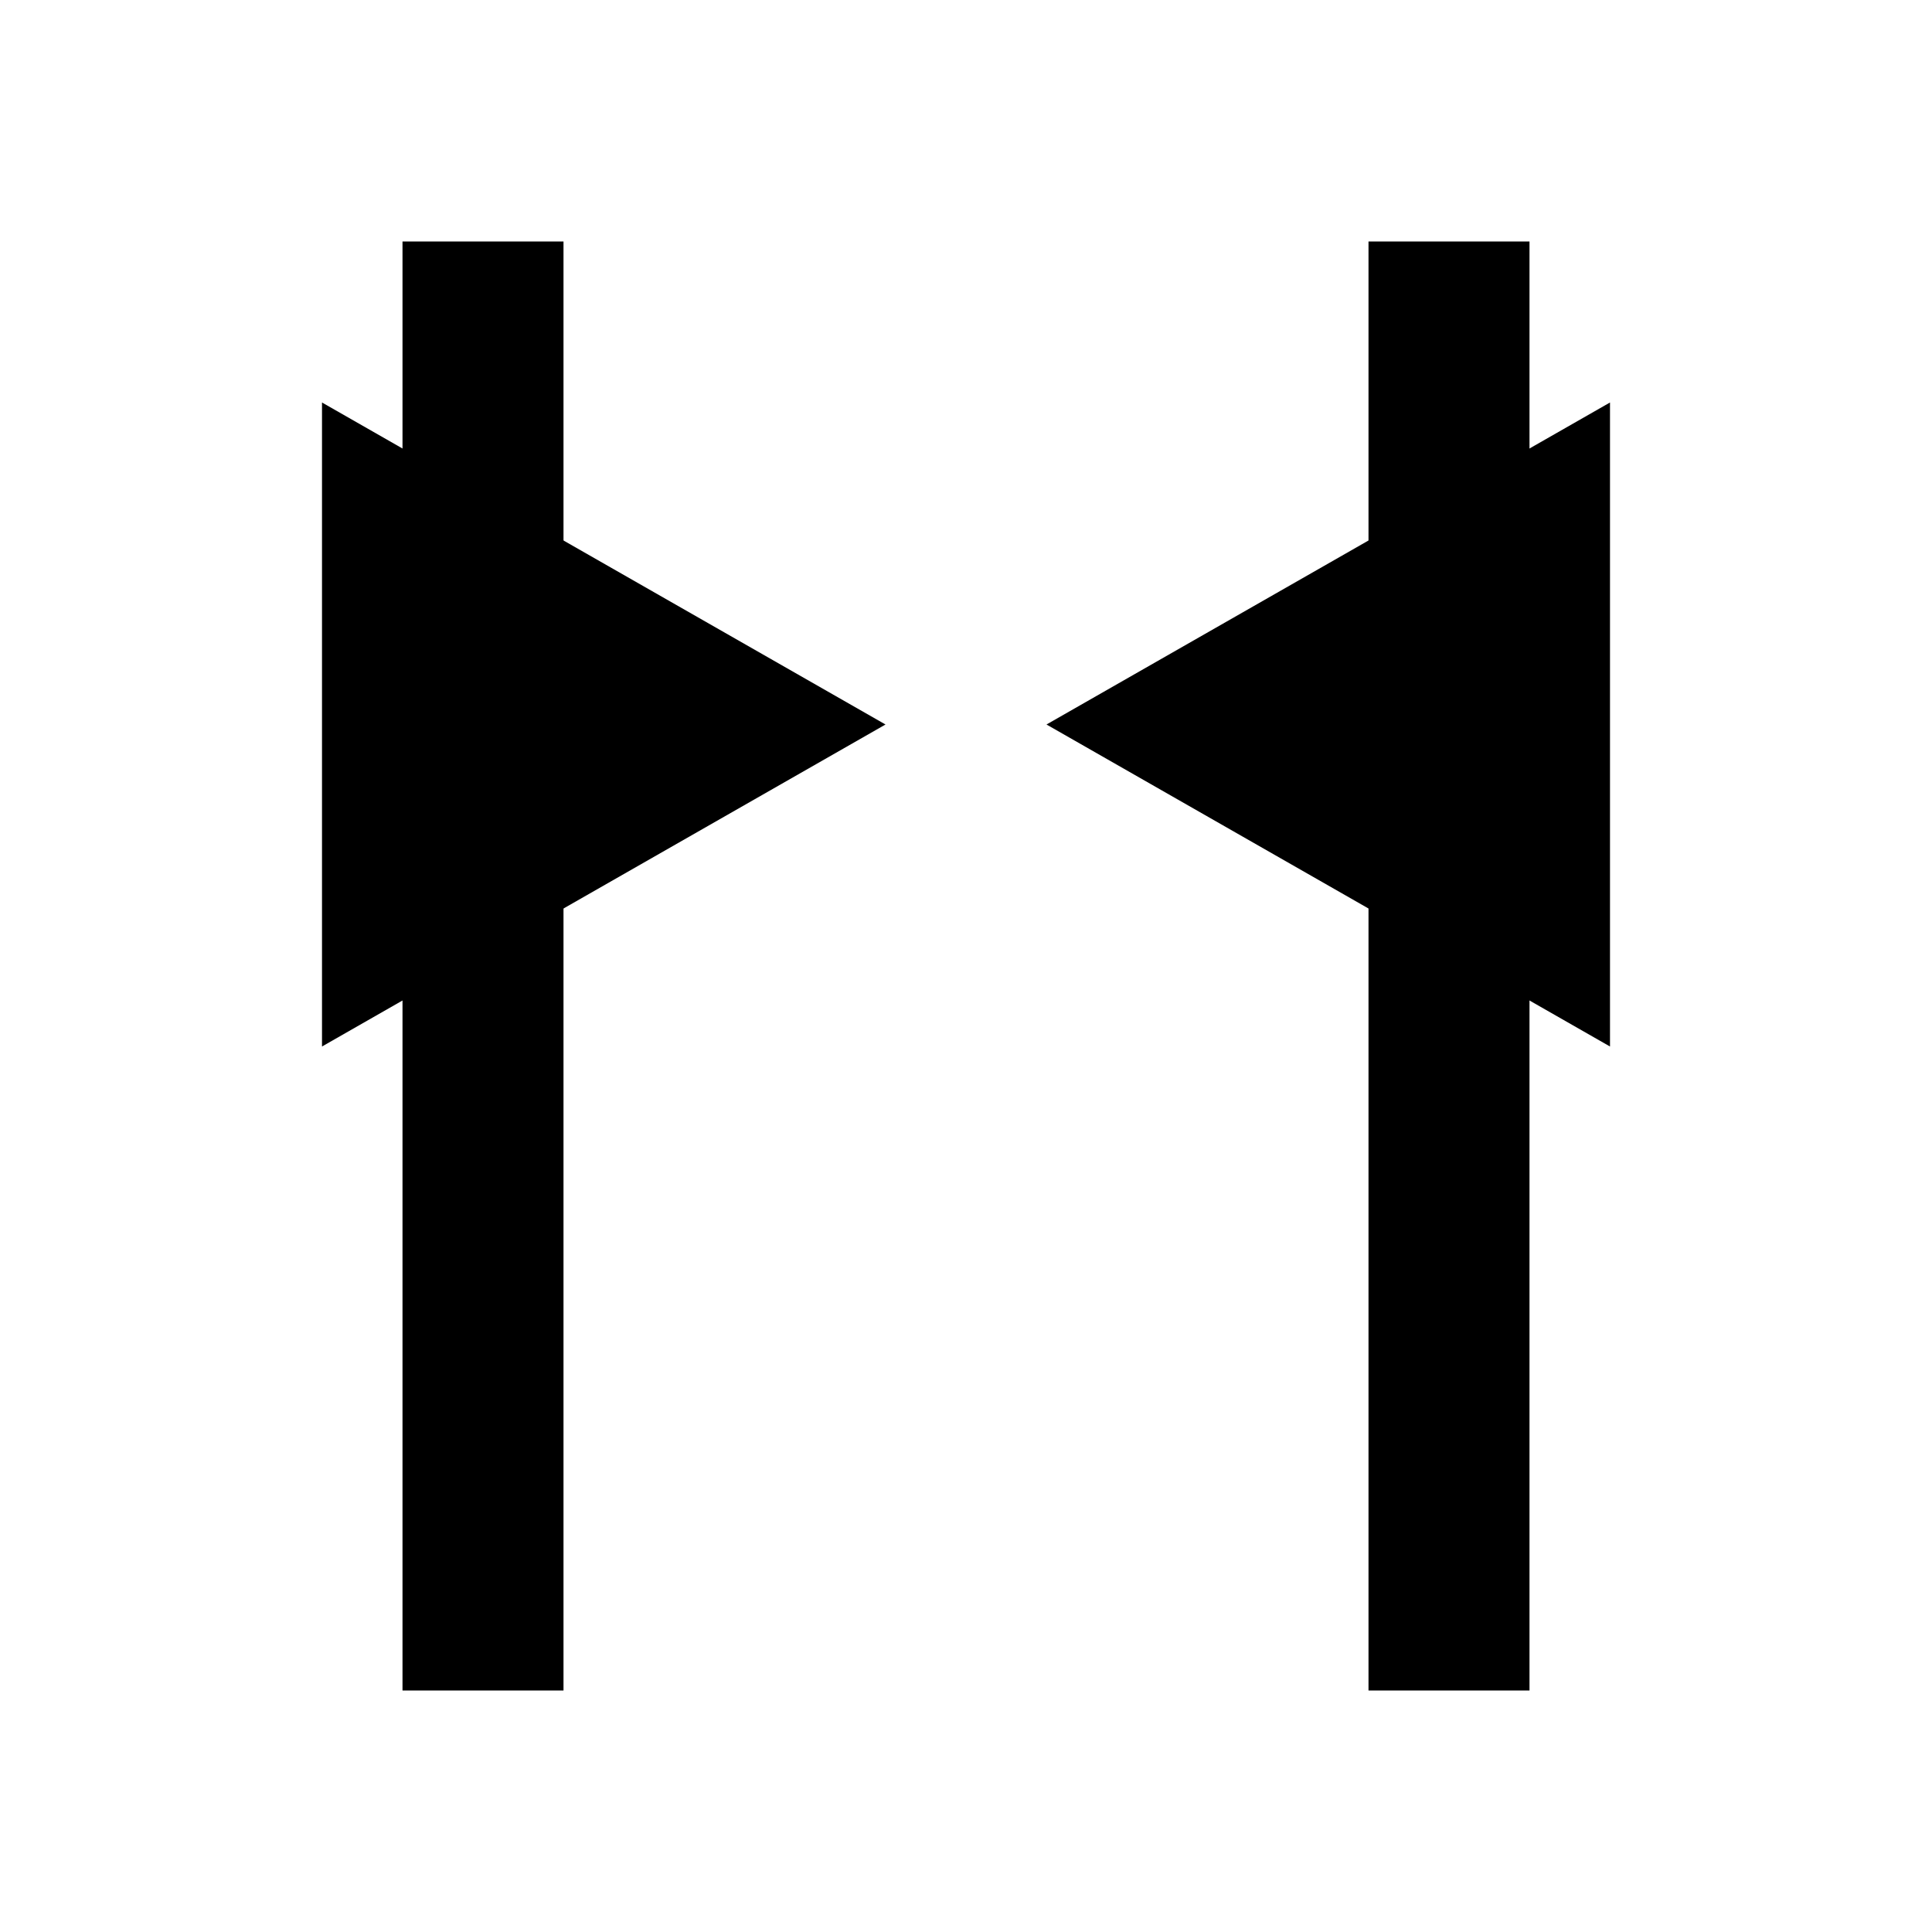
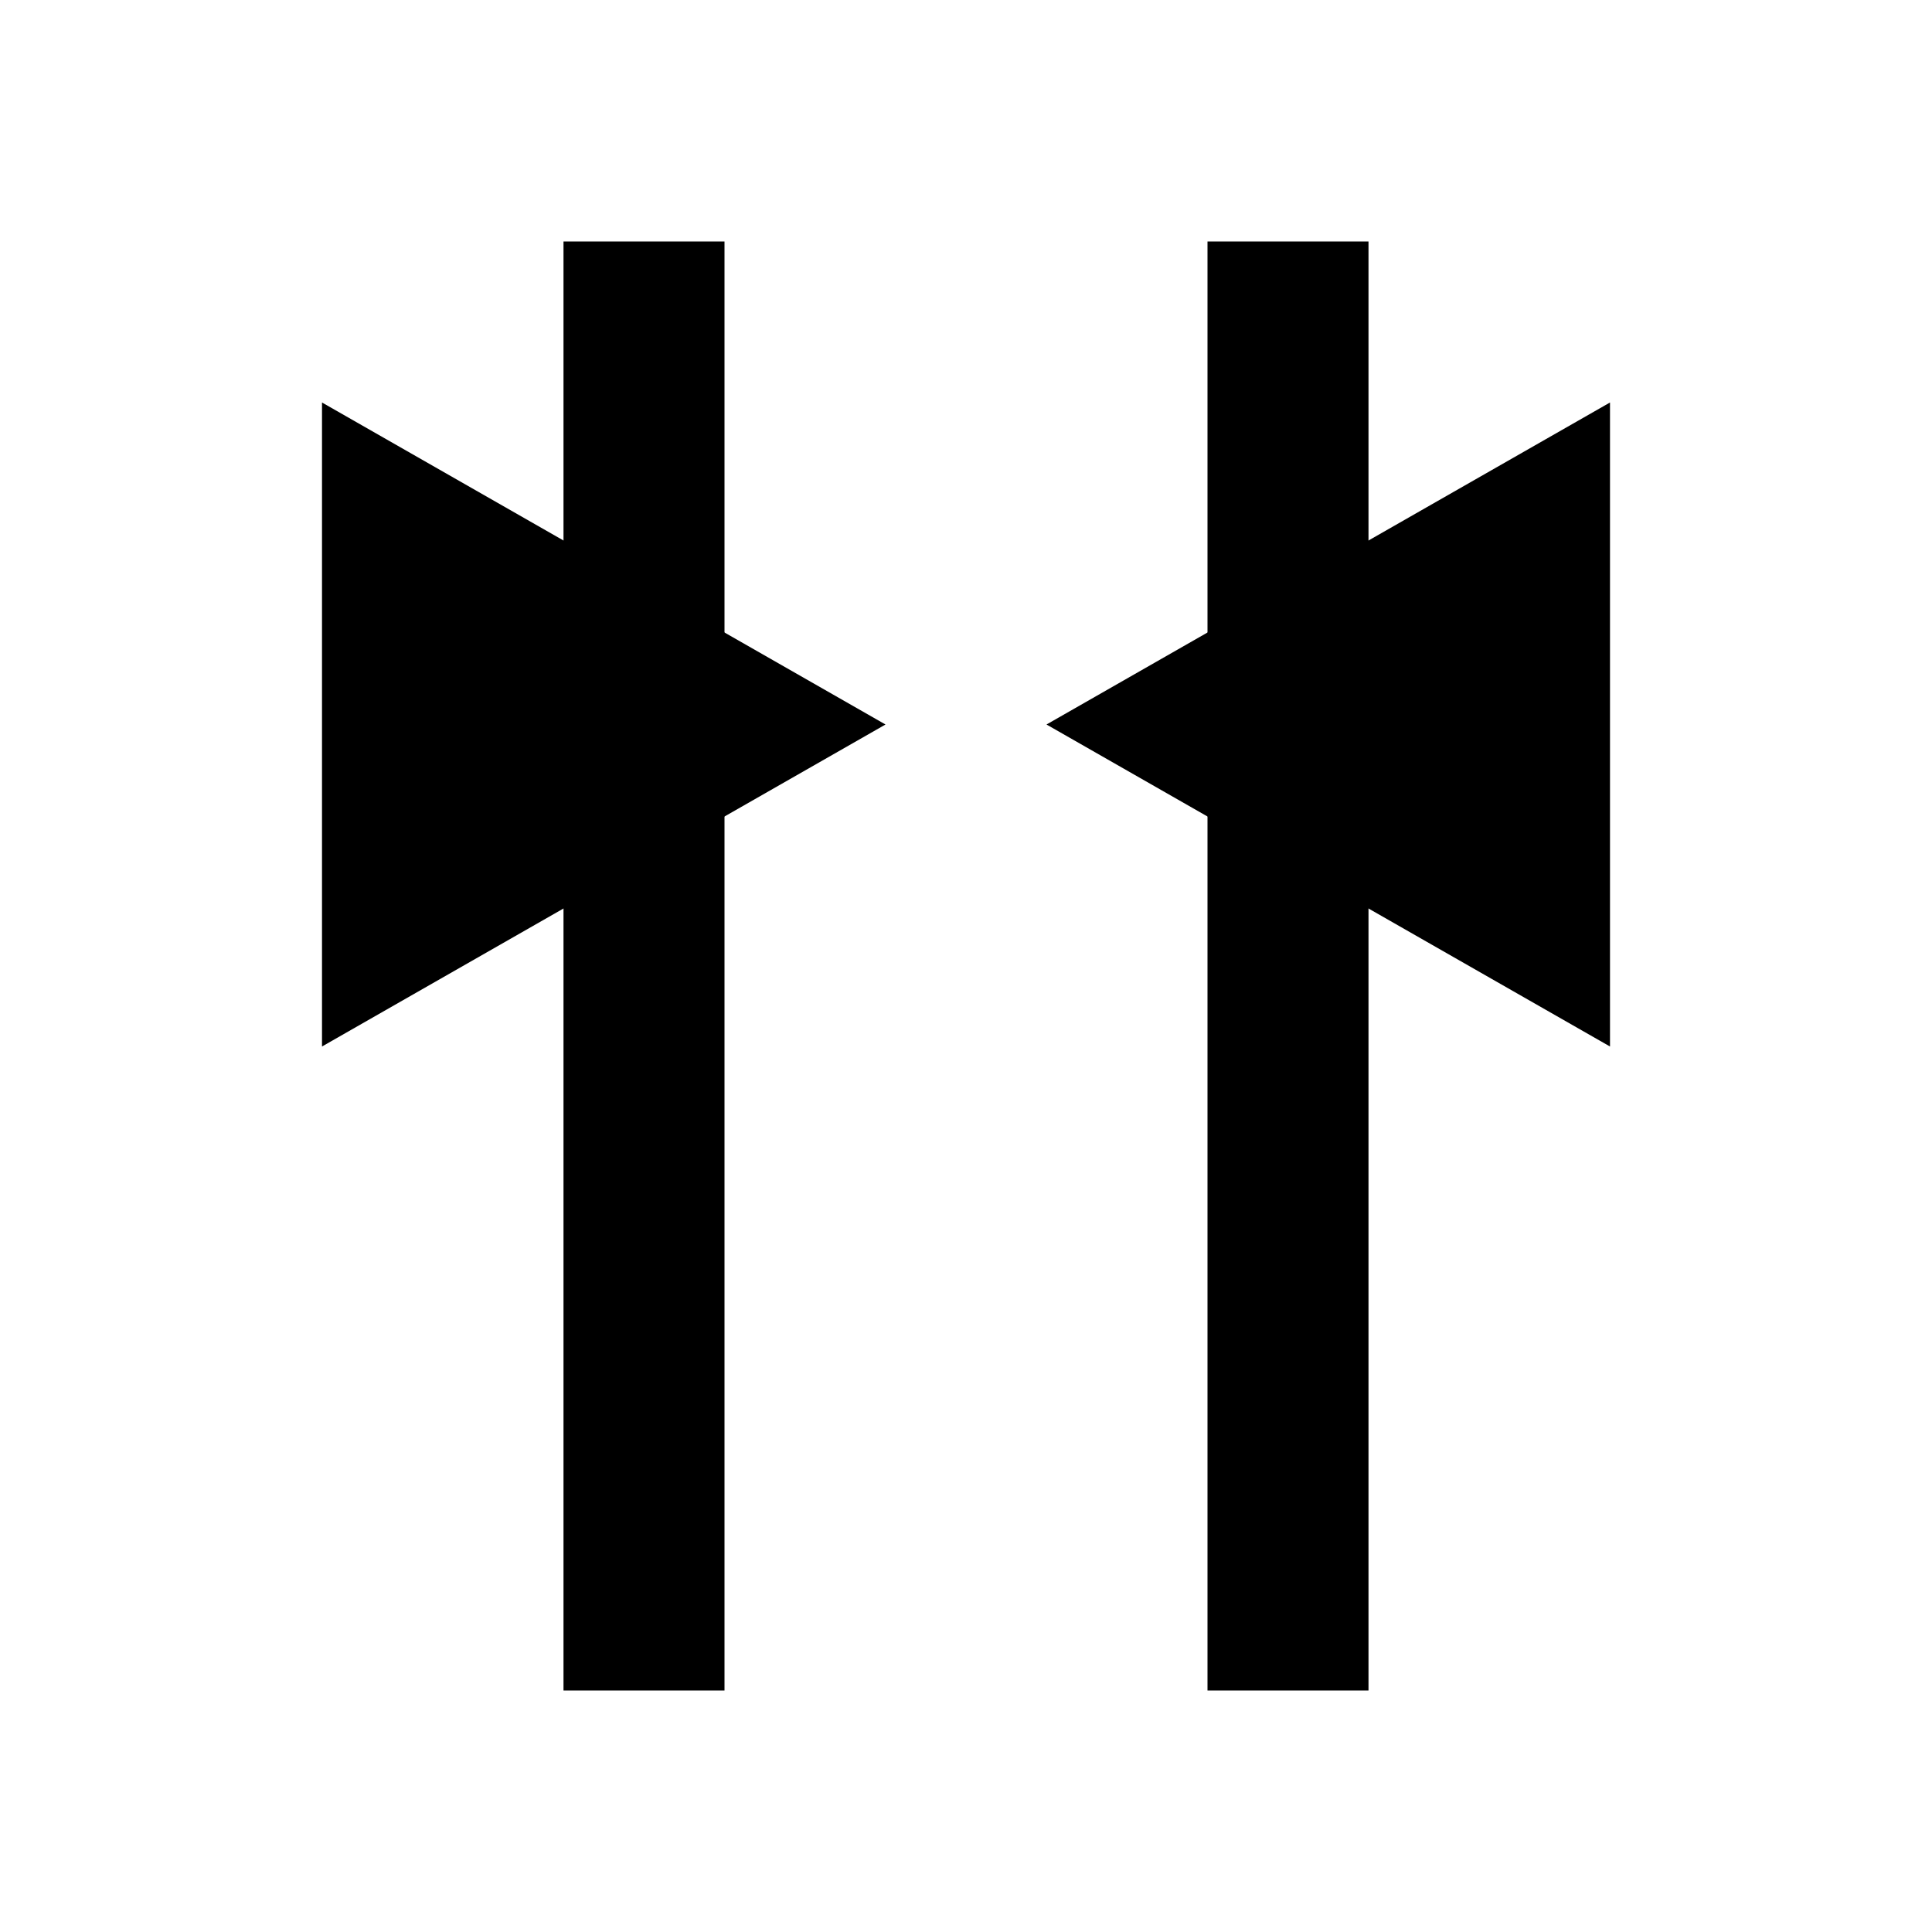
<svg xmlns="http://www.w3.org/2000/svg" width="48" height="48" version="1.1" viewBox="0 0 24 24">
-   <g transform="translate(2)">
+   <g transform="translate(4)">
    <path d="m5 21h-2v-18h2z" />
  </g>
-   <path d="m17 21h2v-18h-2z" />
+   <path d="m15 21h2v-18h-2z" />
  <path d="m20 13-7-4 7-4z" />
  <path d="m4 13 7-4-7-4z" />
</svg>
